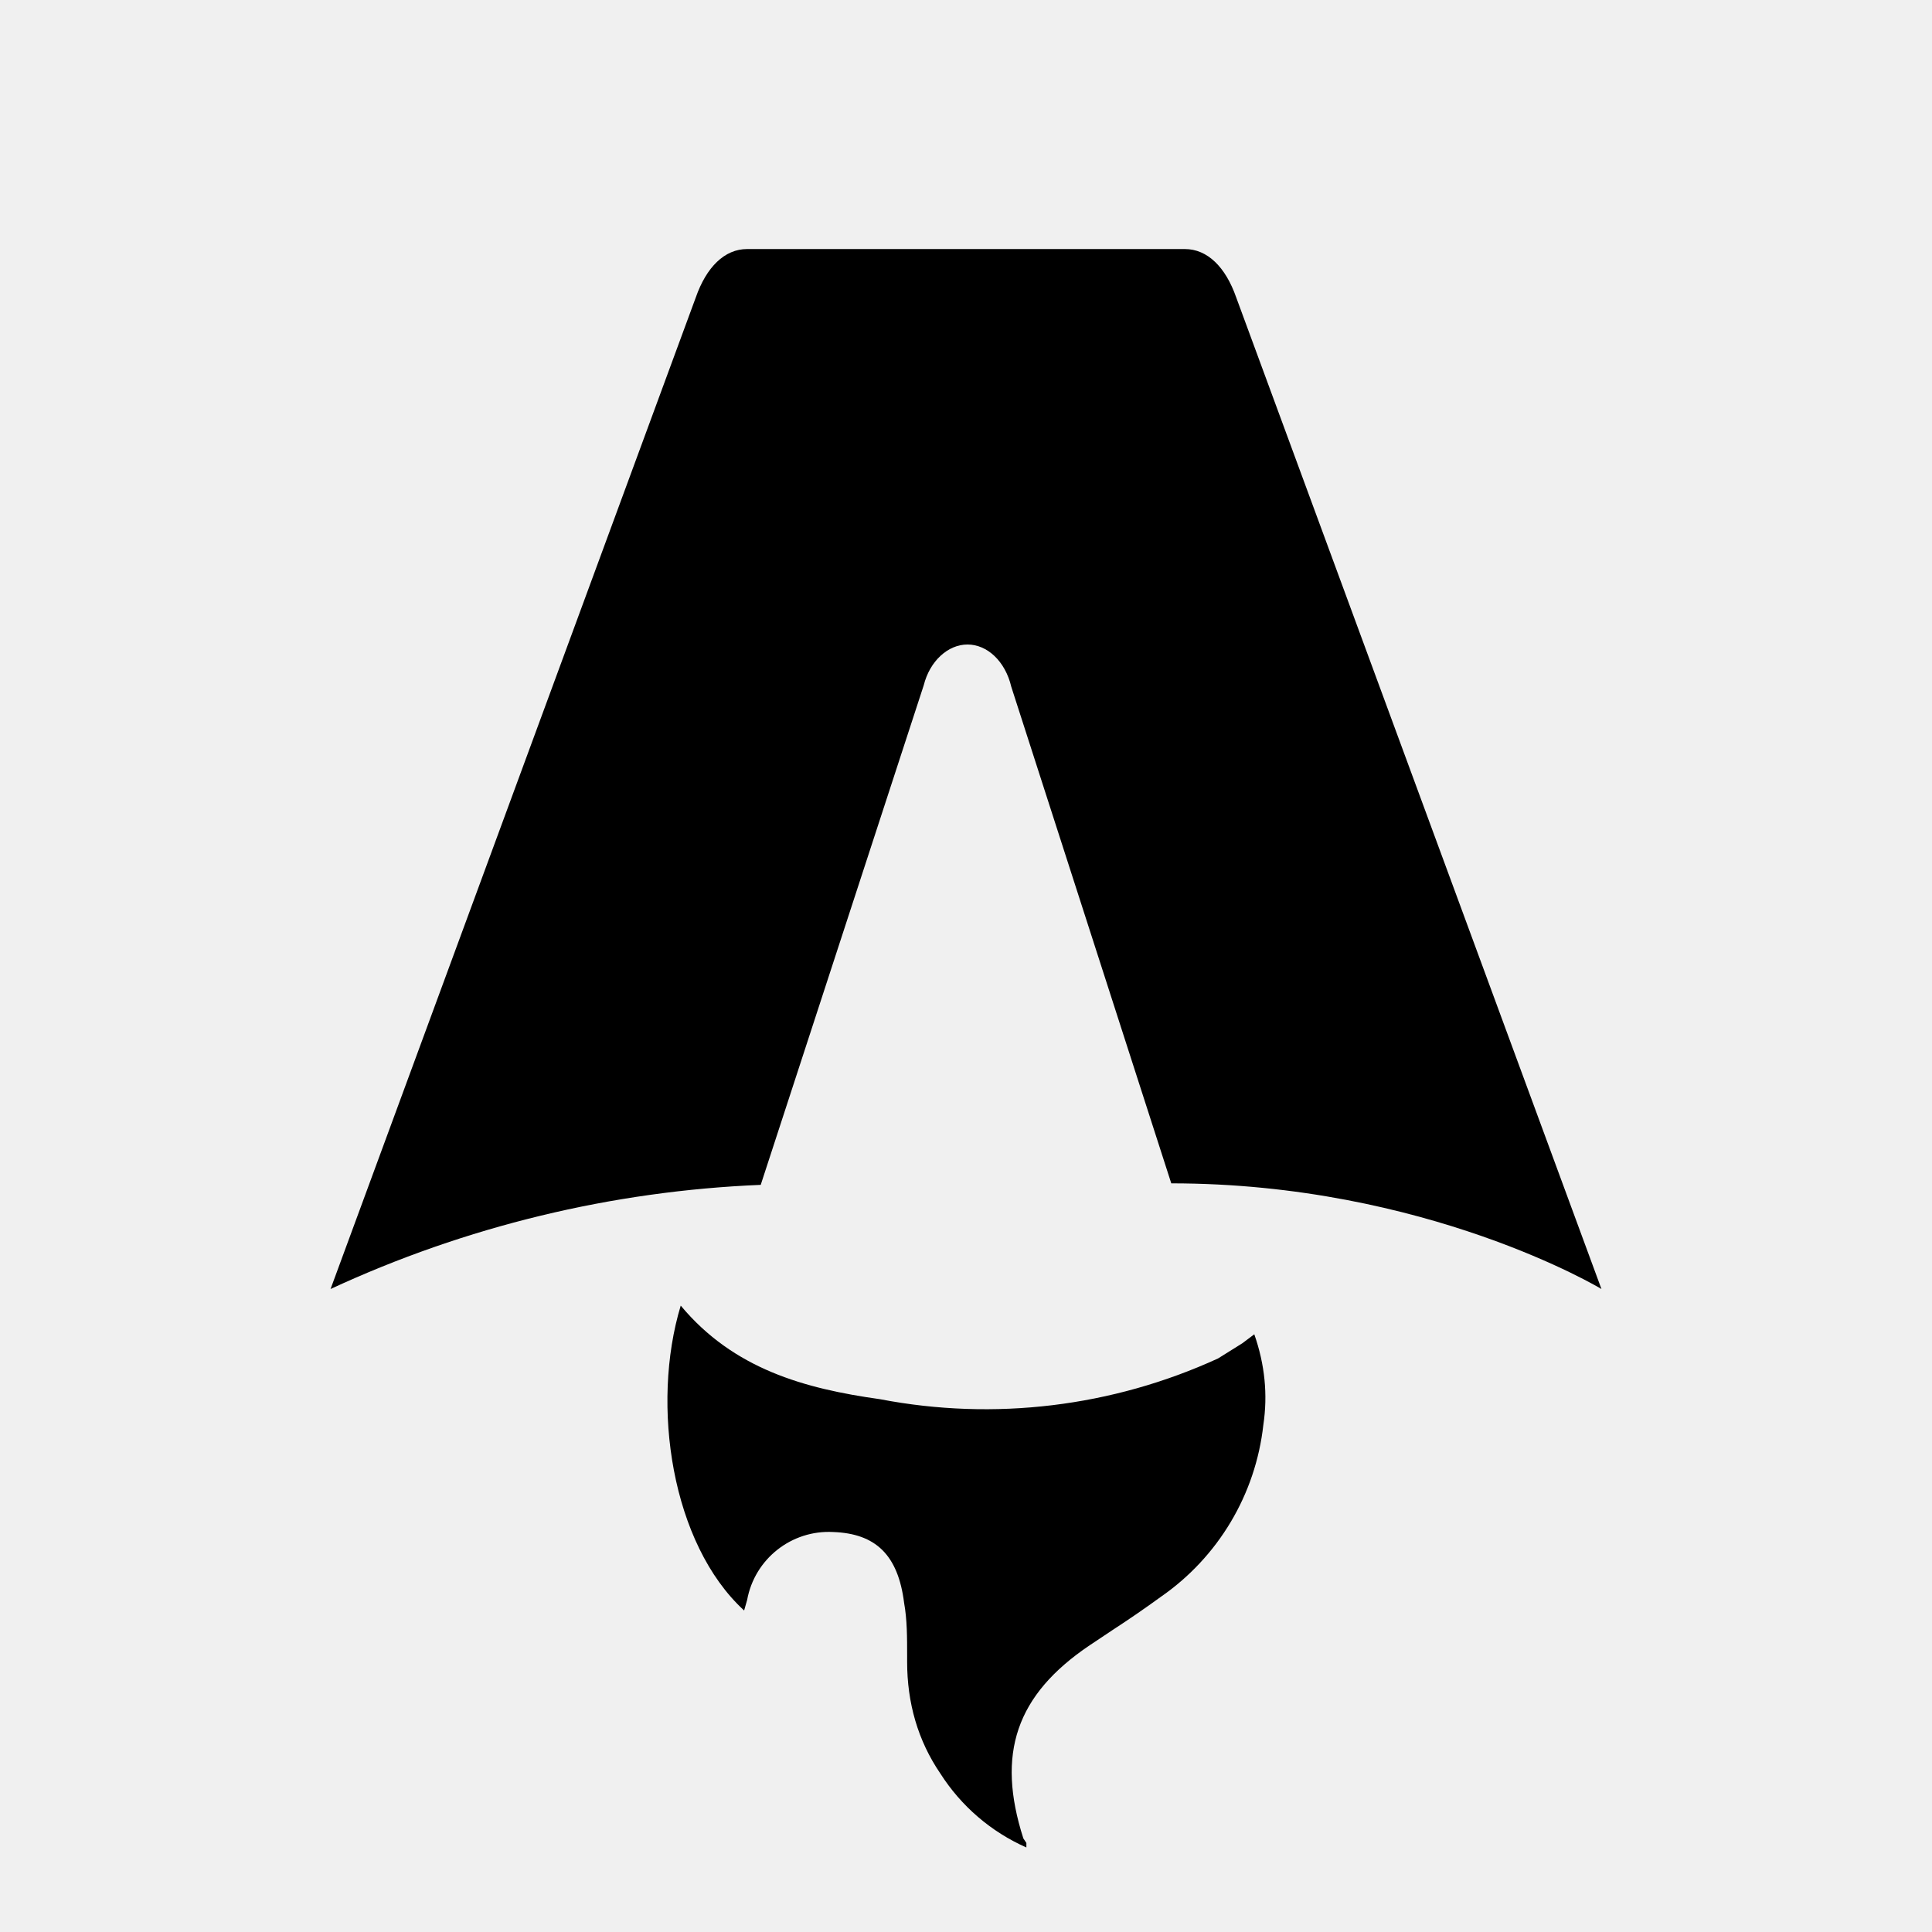
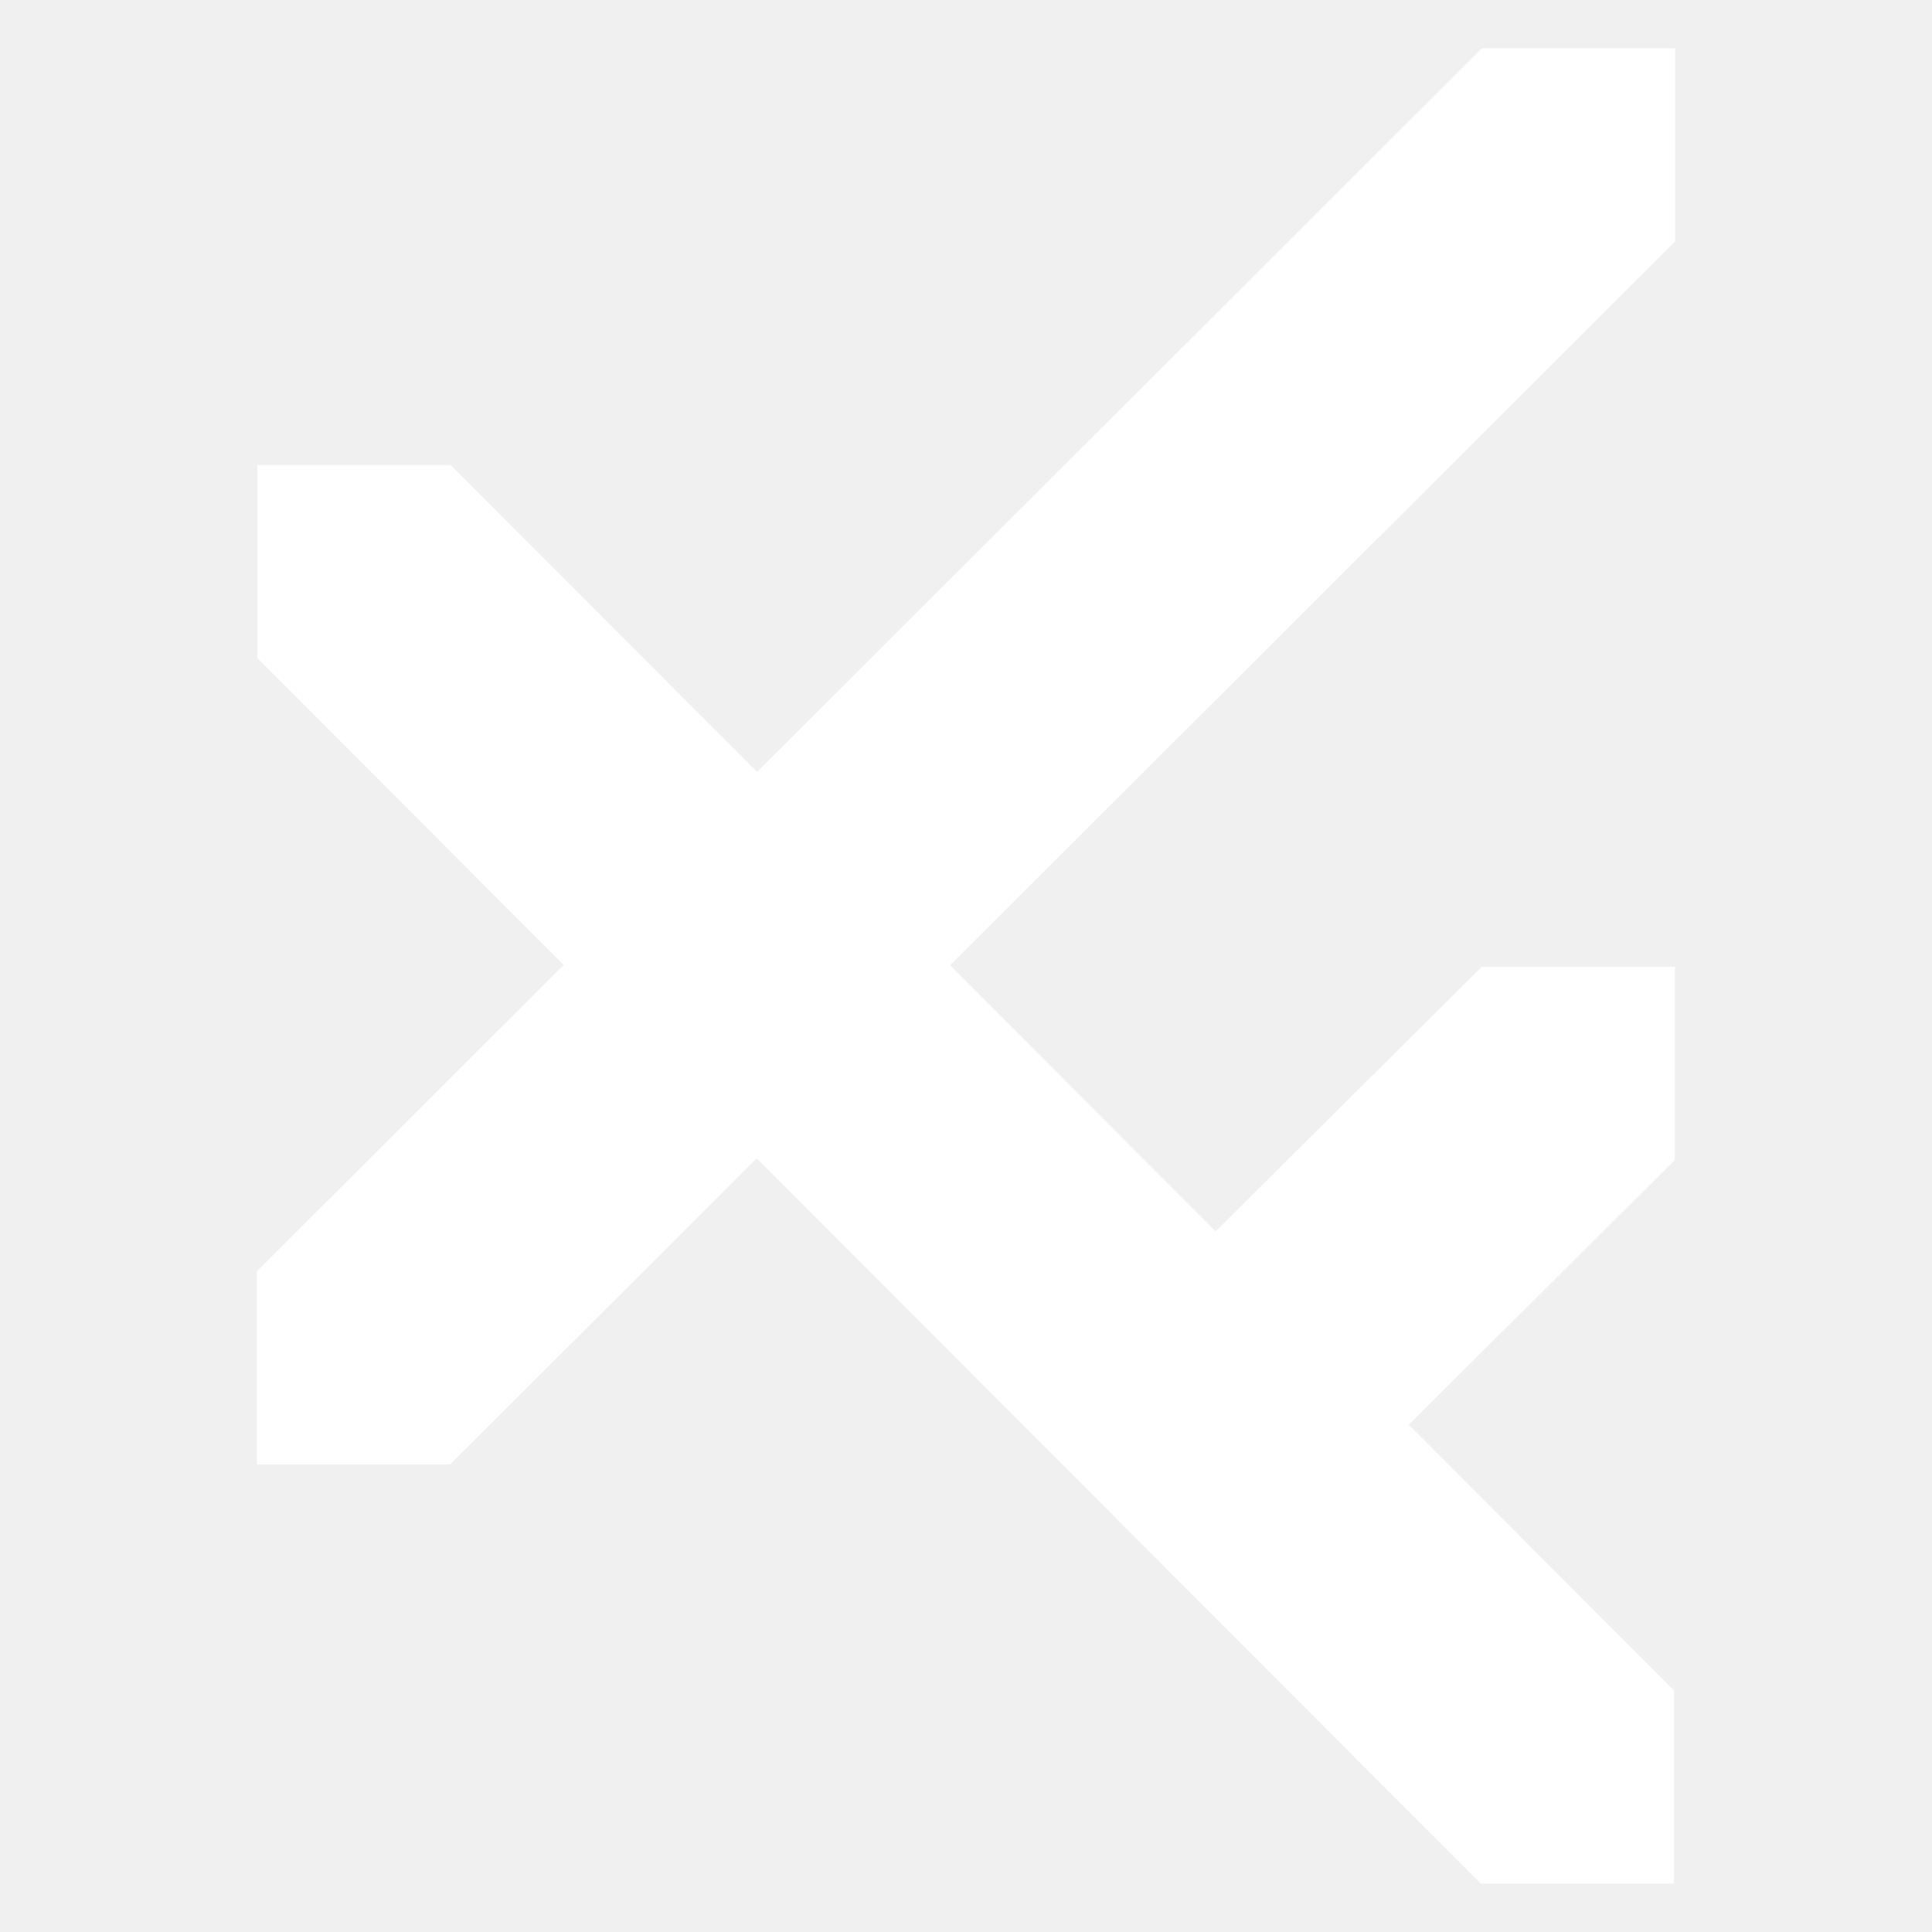
- <svg xmlns="http://www.w3.org/2000/svg" fill="none" viewBox="0 0 128 128">
-   <path d="M50.4 78.5a75.1 75.1 0 0 0-28.5 6.9l24.2-65.7c.7-2 1.9-3.2 3.4-3.2h29c1.5 0 2.7 1.2 3.4 3.2l24.2 65.7s-11.6-7-28.5-7L67 45.5c-.4-1.7-1.6-2.8-2.9-2.8-1.3 0-2.5 1.1-2.9 2.7L50.4 78.5Zm-1.1 28.2Zm-4.2-20.2c-2 6.6-.6 15.8 4.2 20.2a17.5 17.5 0 0 1 .2-.7 5.5 5.5 0 0 1 5.7-4.5c2.8.1 4.3 1.5 4.7 4.7.2 1.1.2 2.3.2 3.5v.4c0 2.7.7 5.2 2.2 7.4a13 13 0 0 0 5.7 4.9v-.3l-.2-.3c-1.8-5.6-.5-9.5 4.4-12.8l1.5-1a73 73 0 0 0 3.2-2.2 16 16 0 0 0 6.8-11.4c.3-2 .1-4-.6-6l-.8.6-1.6 1a37 37 0 0 1-22.4 2.7c-5-.7-9.7-2-13.2-6.2Z" />
-   <style>
-         path { fill: #000; }
-         @media (prefers-color-scheme: dark) {
-             path { fill: #FFF; }
-         }
+ <svg xmlns="http://www.w3.org/2000/svg" id="Layer_6" data-name="Layer 6" viewBox="0 0 1000 1000">
+   <defs>
+     <style>
+       .cls-1 {
+         fill: #fff;
+         stroke-width: 0px;
+       }
    </style>
+   </defs>
+   <polygon class="cls-1" points="132.99 657.97 767.01 25.02 867.01 25.02 867.01 125.02 232.99 757.97 132.99 757.97 132.99 657.97" />
+   <polygon class="cls-1" points="579.07 687.2 766.9 500.43 866.9 500.43 866.9 600.43 679.07 787.2 579.07 787.2 579.07 687.2" />
+   <polygon class="cls-1" points="233.26 240.7 866.47 874.98 866.47 974.98 766.47 974.98 133.26 340.7 133.26 240.7 233.26 240.7" />
</svg>
